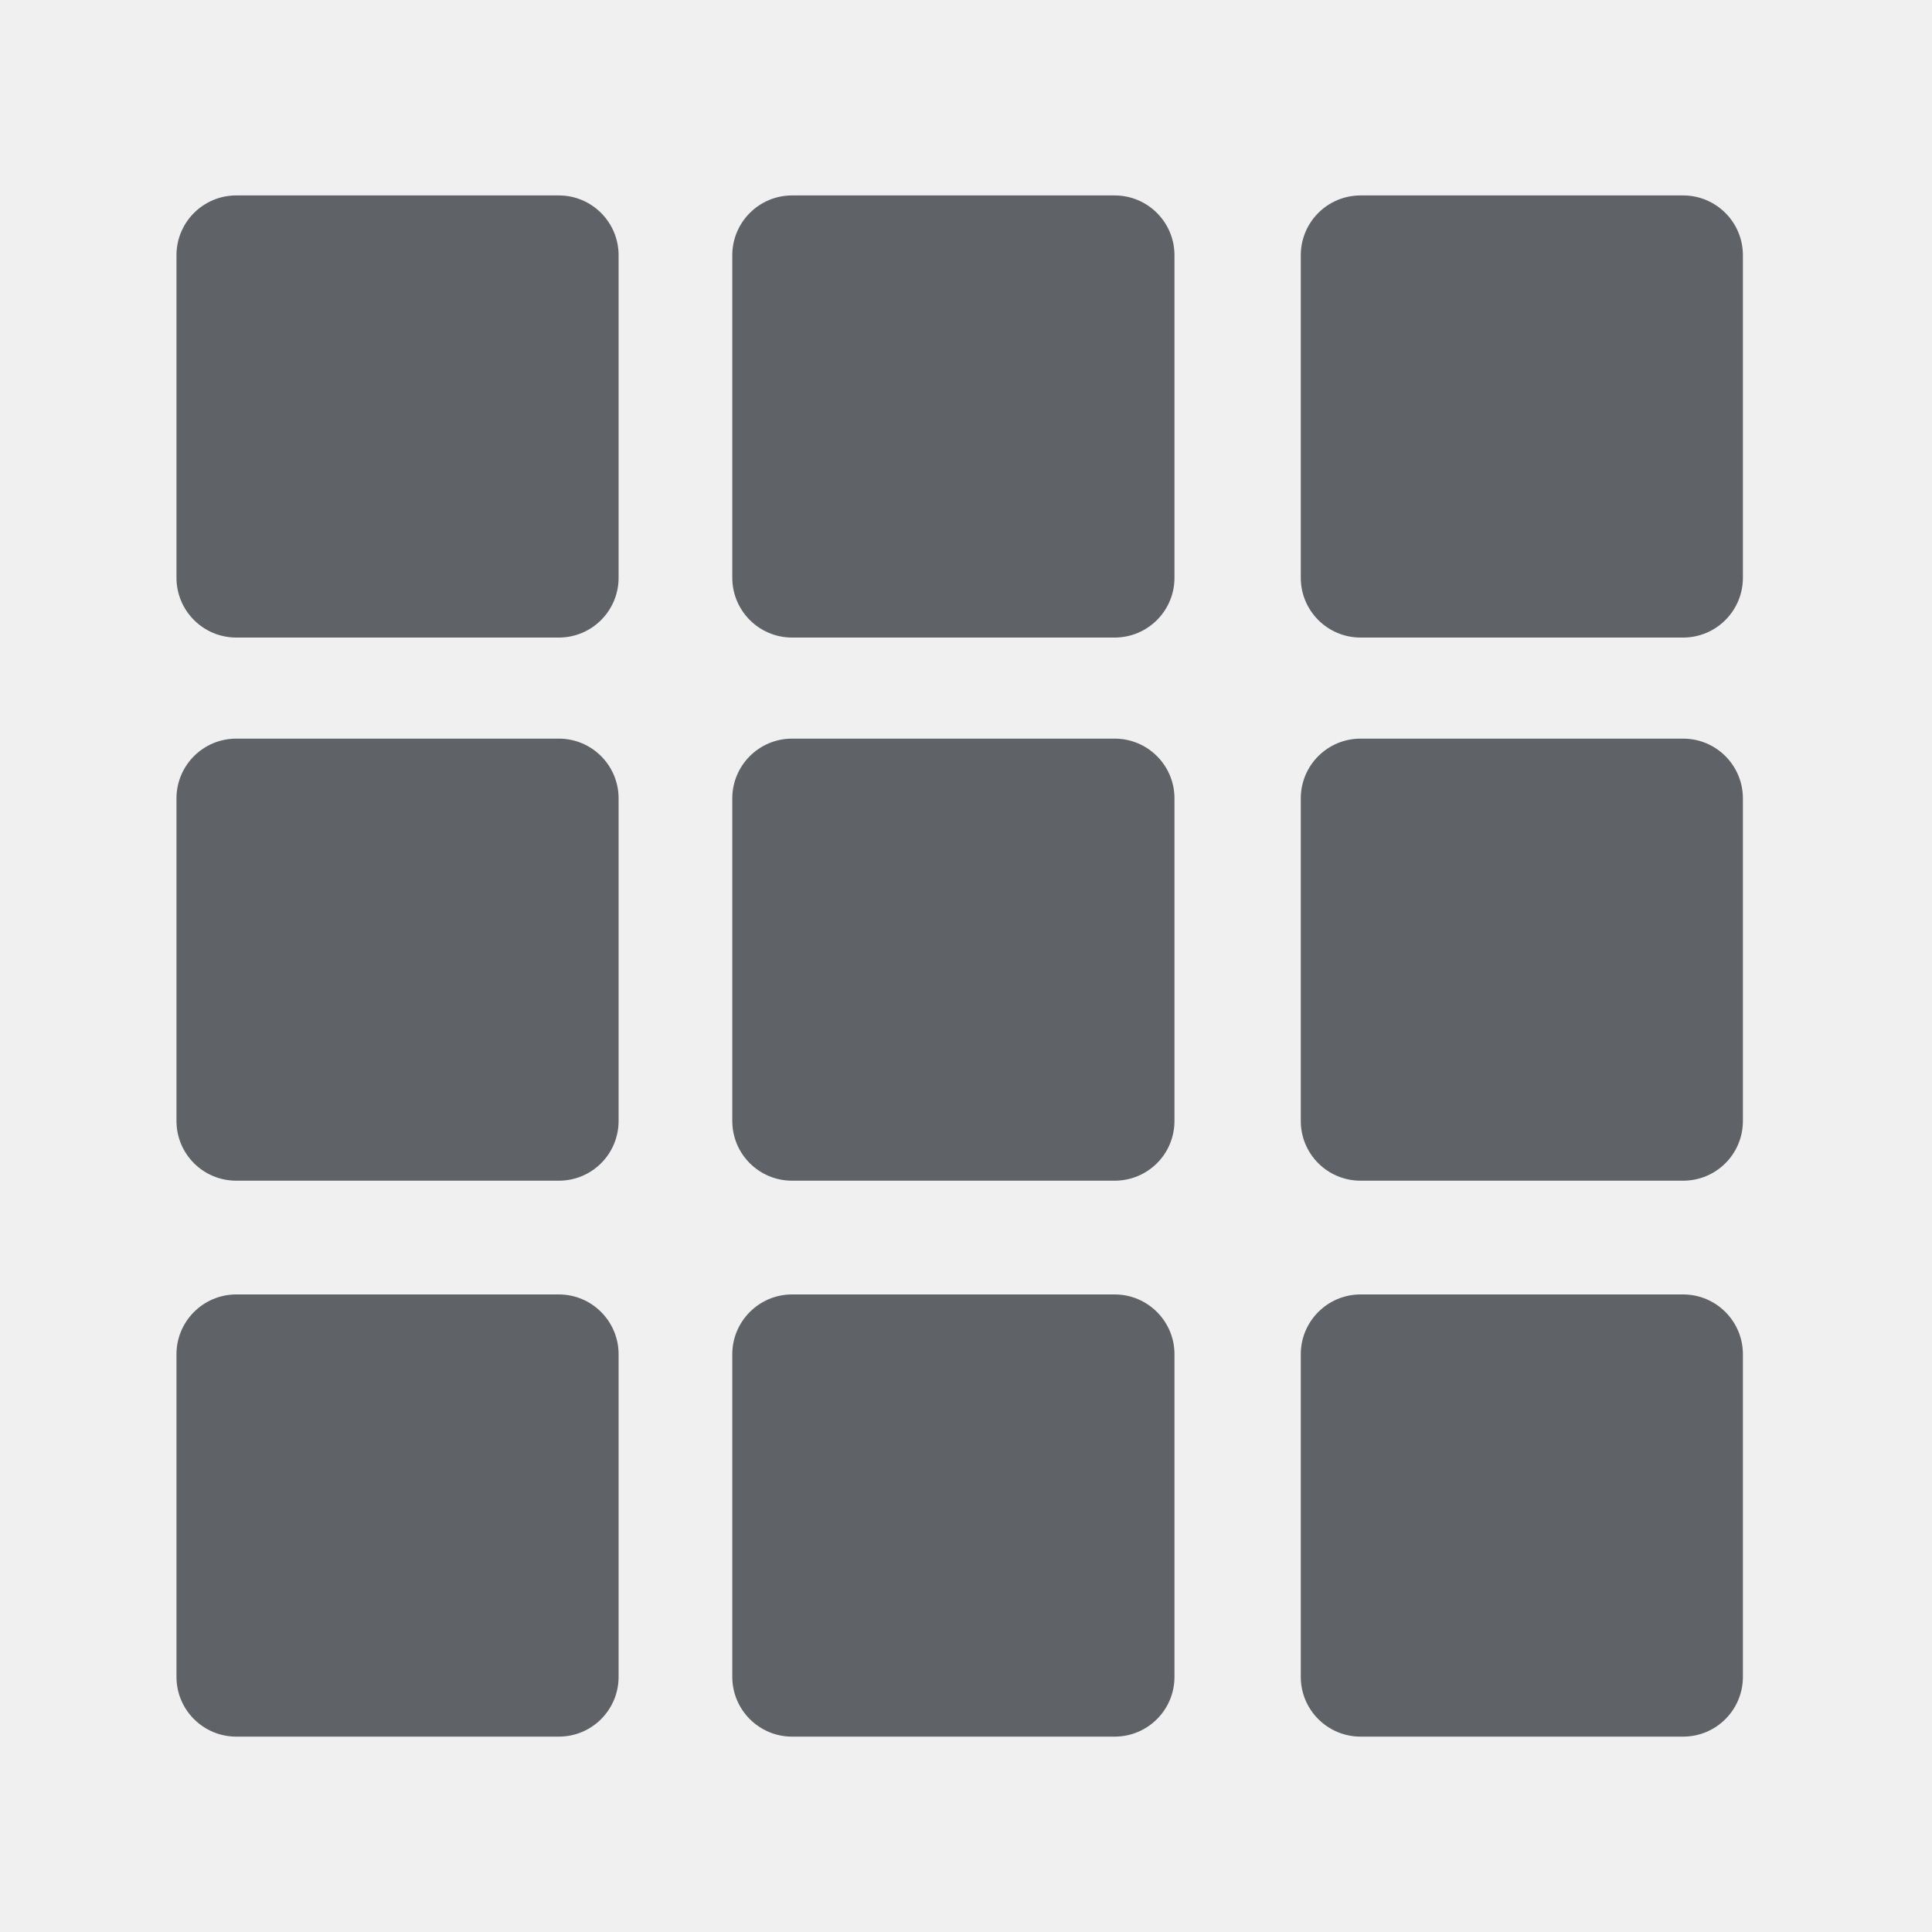
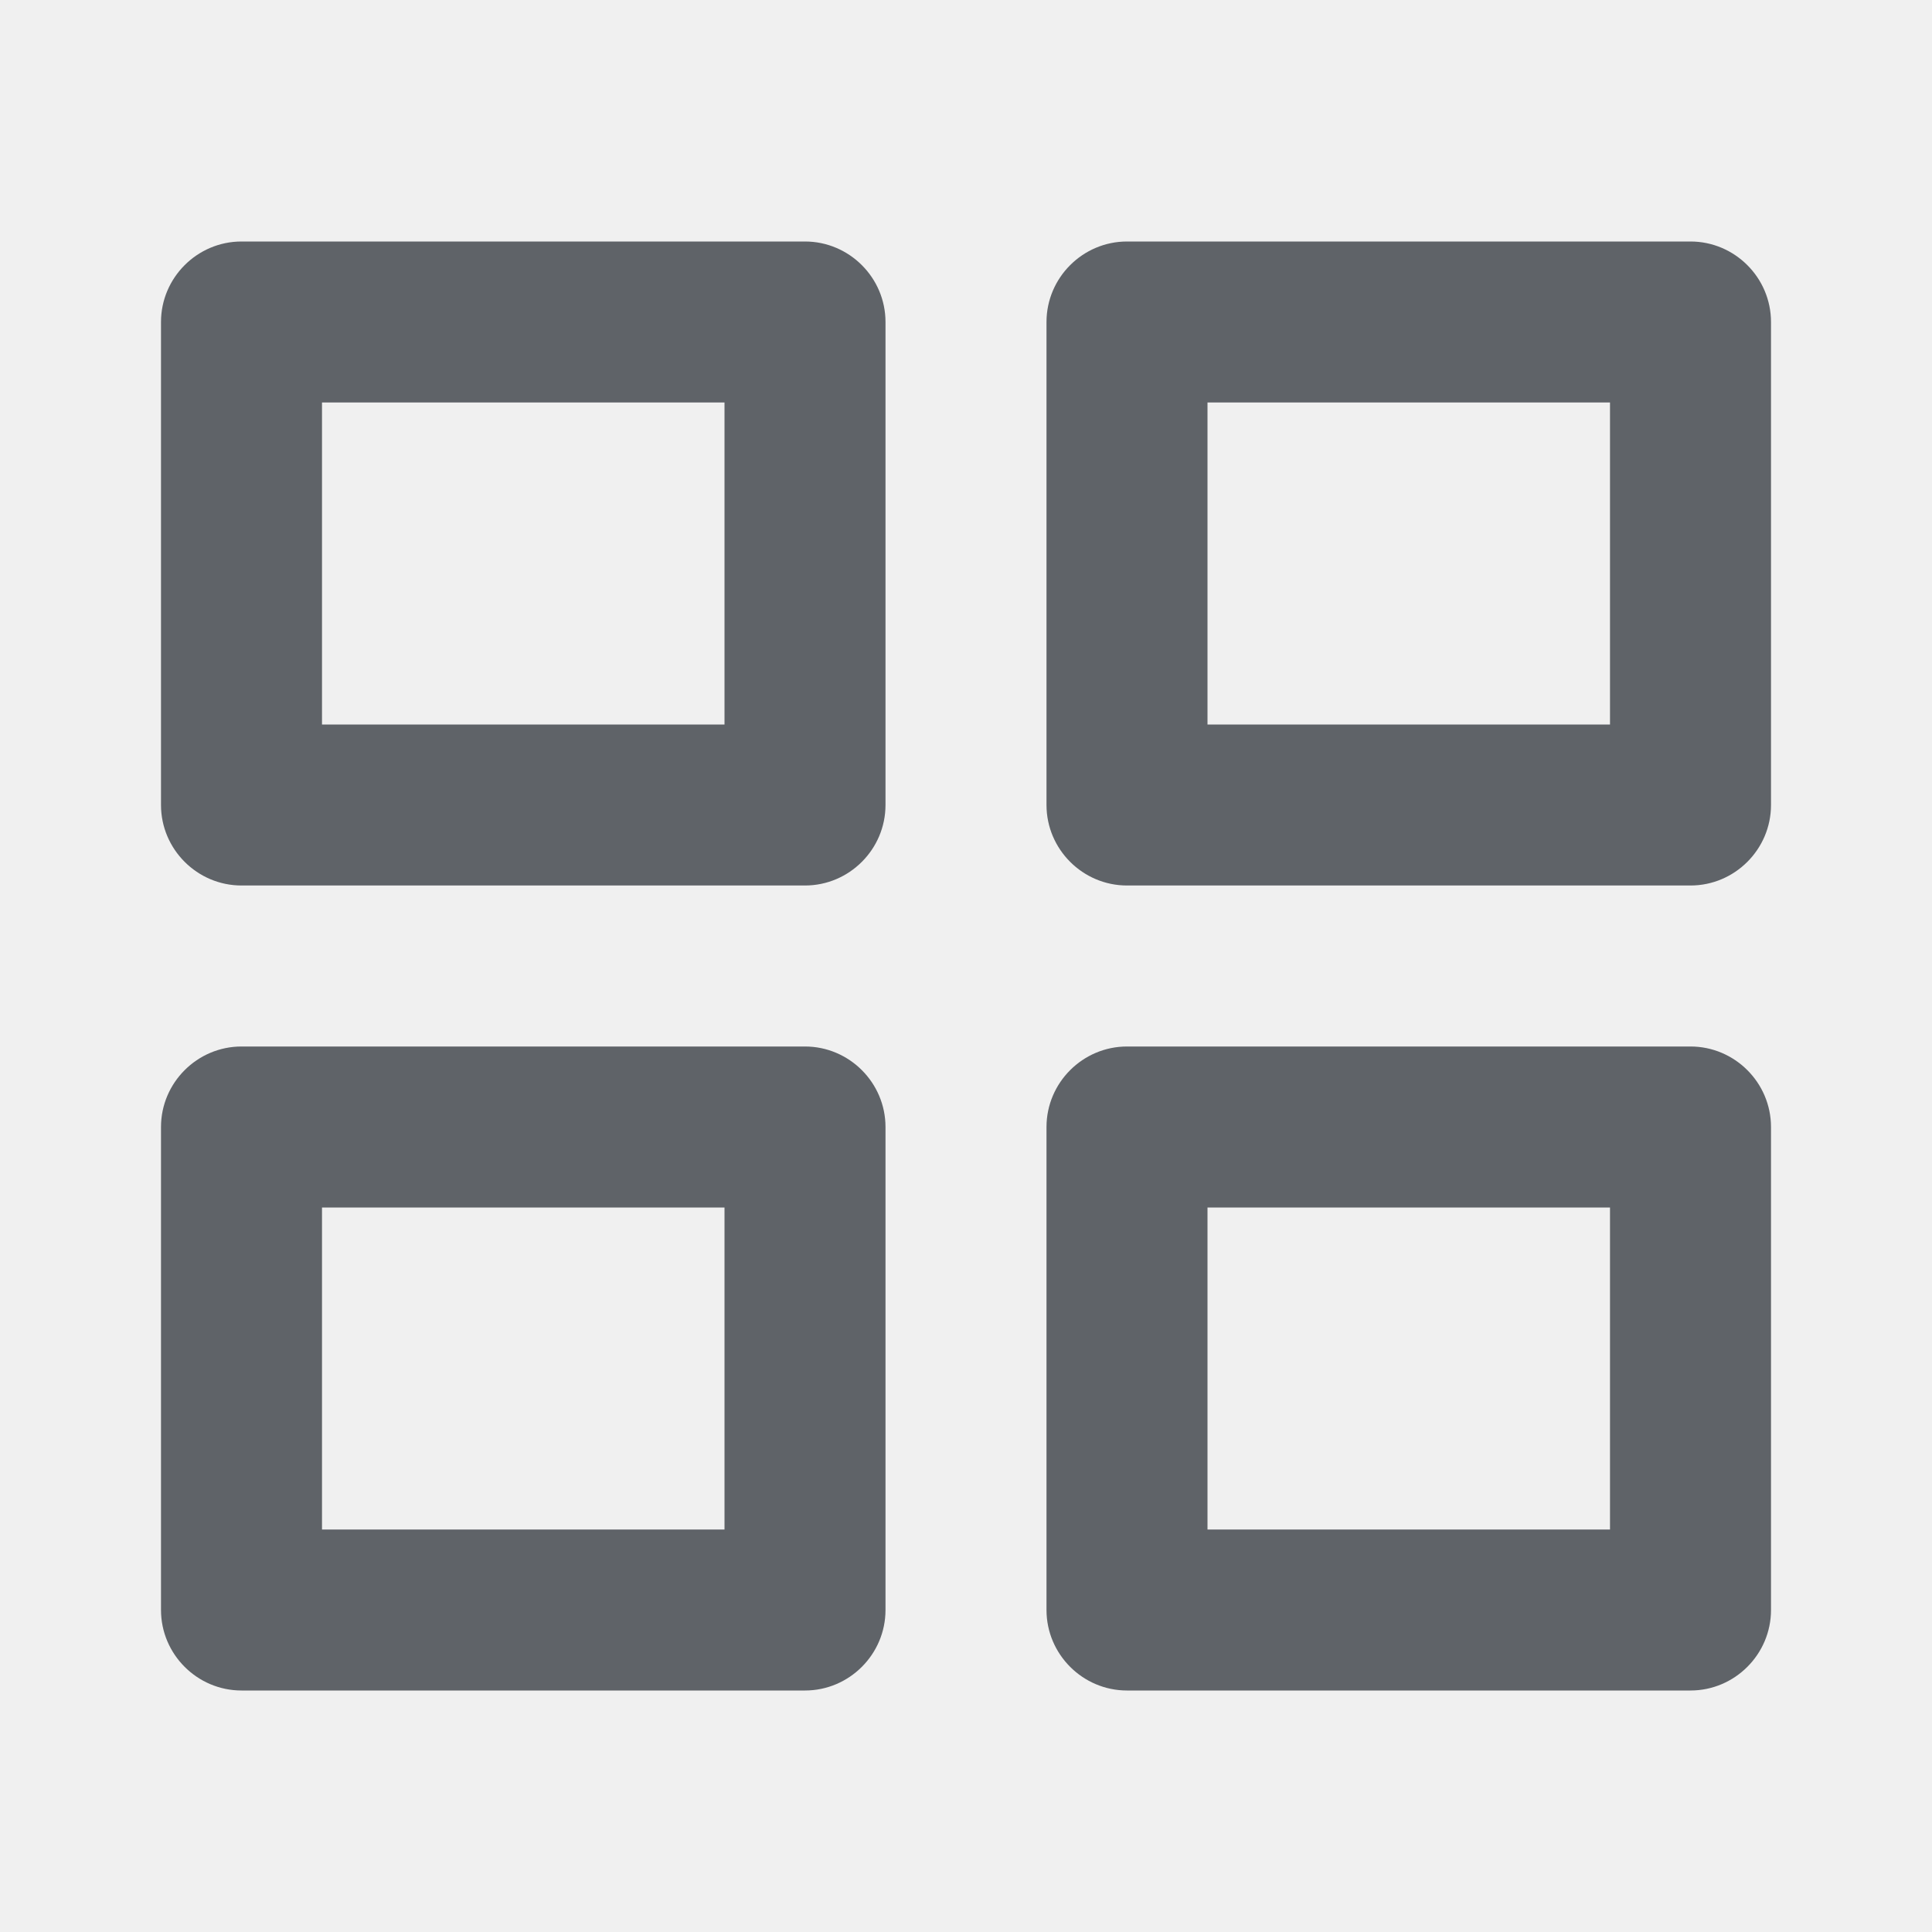
- <svg xmlns="http://www.w3.org/2000/svg" enable-background="new 0 0 32 32" height="32px" id="Layer_1" version="1.1" viewBox="0 0 32 32" width="32px" xml:space="preserve">
-   <g id="grid-2">
-     <path d="M10.246,4.228c0-0.547-0.443-0.991-0.99-0.991H3.914c-0.548,0-0.991,0.443-0.991,0.991V9.57   c0,0.546,0.443,0.99,0.991,0.99h5.342c0.547,0,0.99-0.444,0.99-0.99V4.228z" fill="#5f6368" />
-     <path d="M19.453,4.228c0-0.547-0.443-0.991-0.991-0.991h-5.343c-0.546,0-0.99,0.443-0.99,0.991V9.57   c0,0.546,0.444,0.99,0.99,0.99h5.343c0.548,0,0.991-0.444,0.991-0.99V4.228z" fill="#5f6368" />
-     <path d="M28.868,4.228c0-0.547-0.443-0.991-0.99-0.991h-5.342c-0.548,0-0.991,0.443-0.991,0.991V9.57   c0,0.546,0.443,0.99,0.991,0.99h5.342c0.547,0,0.99-0.444,0.99-0.99V4.228z" fill="#5f6368" />
-     <path d="M10.246,13.224c0-0.547-0.443-0.99-0.99-0.99H3.914c-0.548,0-0.991,0.443-0.991,0.99v5.342   c0,0.549,0.443,0.99,0.991,0.99h5.342c0.547,0,0.99-0.441,0.99-0.99V13.224z" fill="#5f6368" />
-     <path d="M19.453,13.224c0-0.547-0.443-0.99-0.991-0.99h-5.343c-0.546,0-0.99,0.443-0.99,0.99v5.342   c0,0.549,0.444,0.99,0.99,0.99h5.343c0.548,0,0.991-0.441,0.991-0.99V13.224z" fill="#5f6368" />
-     <path d="M28.868,13.224c0-0.547-0.443-0.99-0.99-0.99h-5.342c-0.548,0-0.991,0.443-0.991,0.99v5.342   c0,0.549,0.443,0.99,0.991,0.99h5.342c0.547,0,0.99-0.441,0.99-0.99V13.224z" fill="#5f6368" />
-     <path d="M10.246,22.43c0-0.545-0.443-0.99-0.99-0.99H3.914c-0.548,0-0.991,0.445-0.991,0.99v5.344   c0,0.547,0.443,0.99,0.991,0.99h5.342c0.547,0,0.99-0.443,0.99-0.99V22.43z" fill="#5f6368" />
-     <path d="M19.453,22.43c0-0.545-0.443-0.99-0.991-0.99h-5.343c-0.546,0-0.99,0.445-0.99,0.99v5.344   c0,0.547,0.444,0.99,0.99,0.99h5.343c0.548,0,0.991-0.443,0.991-0.99V22.43z" fill="#5f6368" />
-     <path d="M28.868,22.43c0-0.545-0.443-0.99-0.99-0.99h-5.342c-0.548,0-0.991,0.445-0.991,0.99v5.344   c0,0.547,0.443,0.99,0.991,0.99h5.342c0.547,0,0.99-0.443,0.99-0.99V22.43z" fill="#5f6368" />
+ <svg xmlns="http://www.w3.org/2000/svg" xmlns:xlink="http://www.w3.org/1999/xlink" width="24px" height="24px" viewBox="0 0 24 24" version="1.1">
+   <defs>
+     <path d="M3,3 L10,3 C10.55,3 11,3.45 11,4 L11,10 C11,10.55 10.55,11 10,11 L3,11 C2.45,11 2,10.55 2,10 L2,4 C2,3.45 2.45,3 3,3 Z M3,13 L10,13 C10.55,13 11,13.45 11,14 L11,20 C11,20.55 10.55,21 10,21 L3,21 C2.45,21 2,20.55 2,20 L2,14 C2,13.45 2.45,13 3,13 Z M14,3 L21,3 C21.55,3 22,3.45 22,4 L22,10 C22,10.55 21.55,11 21,11 L14,11 C13.45,11 13,10.55 13,10 L13,4 C13,3.45 13.45,3 14,3 Z M14,13 L21,13 C21.55,13 22,13.45 22,14 L22,20 C22,20.55 21.55,21 21,21 L14,21 C13.45,21 13,20.55 13,20 L13,14 C13,13.45 13.45,13 14,13 Z M9,9 L9,5 L4,5 L4,9 L9,9 Z M9,19 L9,15 L4,15 L4,19 L9,19 Z M20,9 L20,5 L15,5 L15,9 L20,9 Z M20,19 L20,15 L15,15 L15,19 L20,19 Z" id="path-1" />
+   </defs>
+   <g id="grid_view_24px" stroke="none" stroke-width="1" fill="none" fill-rule="evenodd">
+     <polygon id="bounds" fill-opacity="0" fill="#FFFFFF" points="0 0 24 0 24 24 0 24" />
+     <mask id="mask-2" fill="white">
+       <use xlink:href="#path-1" />
+     </mask>
+     <use id="icon" fill="#5f6368" fill-rule="nonzero" xlink:href="#path-1" />
  </g>
</svg>
